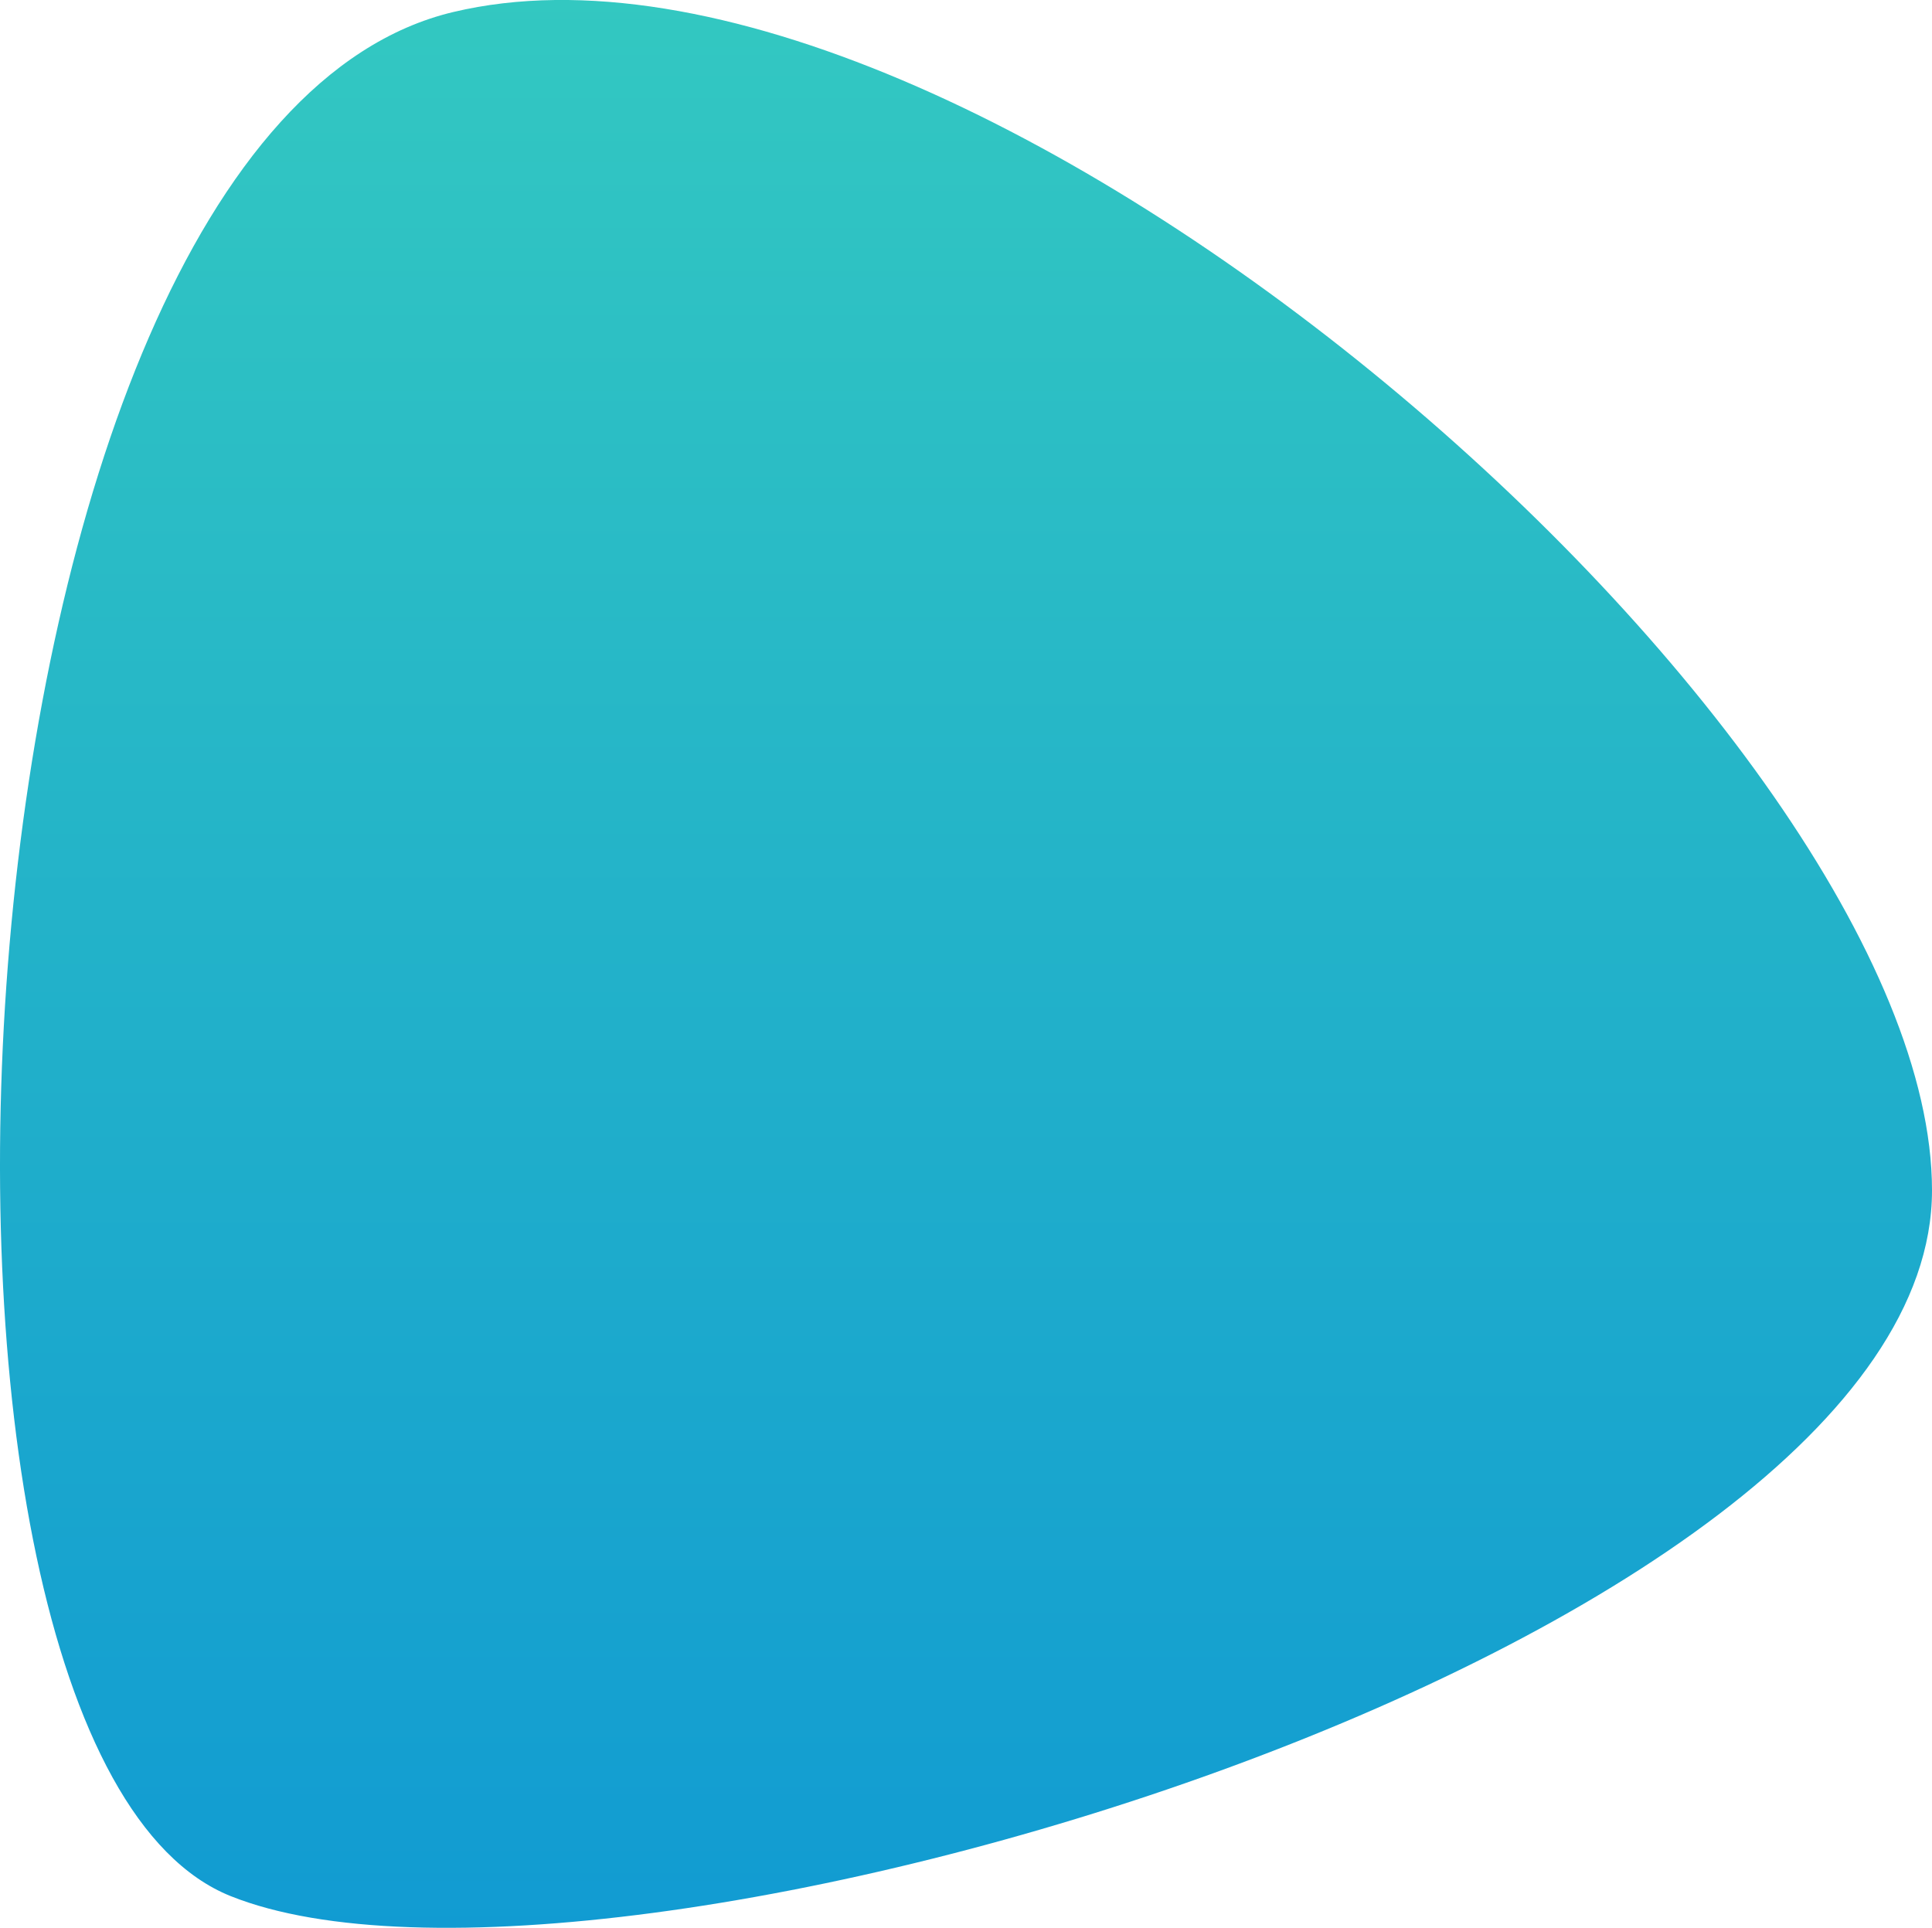
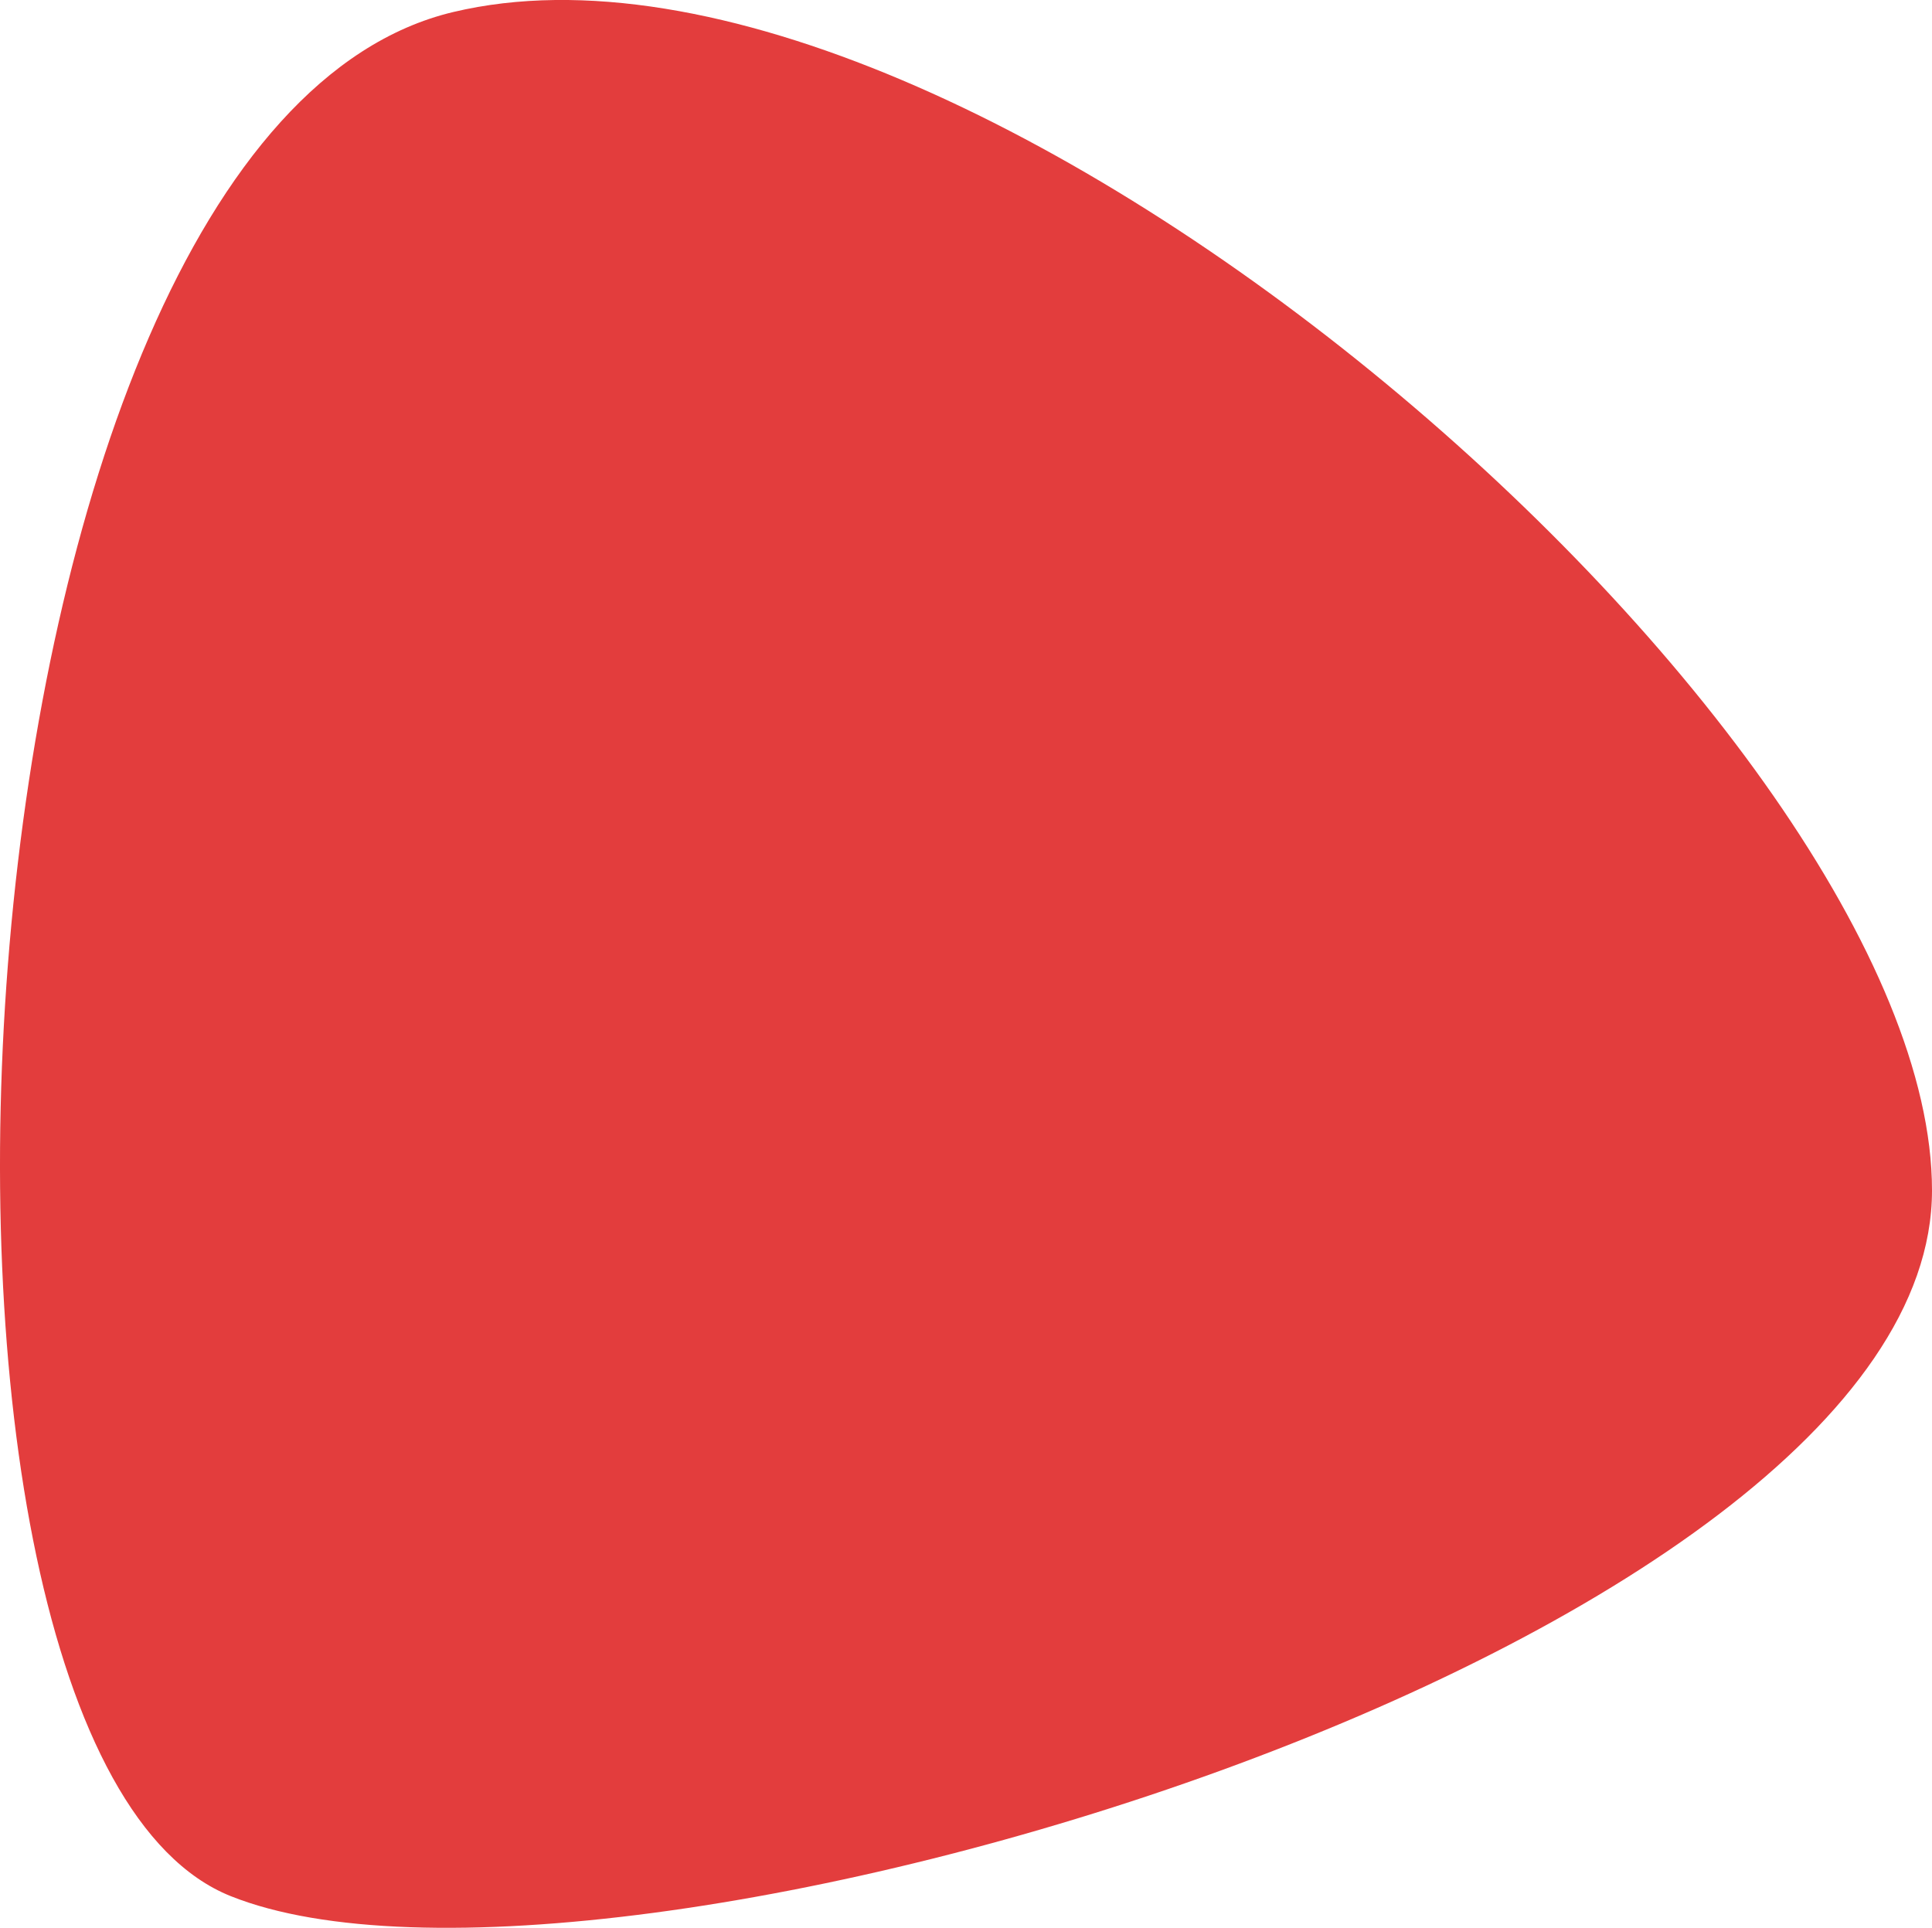
<svg xmlns="http://www.w3.org/2000/svg" width="77.034" height="76.874" viewBox="0 0 77.034 76.874">
  <defs>
    <linearGradient id="linear-gradient" x1="0.5" x2="0.5" y2="1" gradientUnits="objectBoundingBox">
-       <stop offset="0" stop-color="#33c8c1" />
-       <stop offset="1" stop-color="#119bd2" />
+       <stop offset="0" stop-color="#e33d3d" />
+       <stop offset="1" stop-color="#e33d3d" />
    </linearGradient>
  </defs>
  <path id="Path_7" data-name="Path 7" d="M44.629,1896.9c20.551-4.888,58.959,28.731,58.959,46.987s-53.043,34.067-67.837,28.142S24.078,1901.789,44.629,1896.9Z" transform="translate(-26.554 -1896.421)" fill="url(#linear-gradient)" />
</svg>
